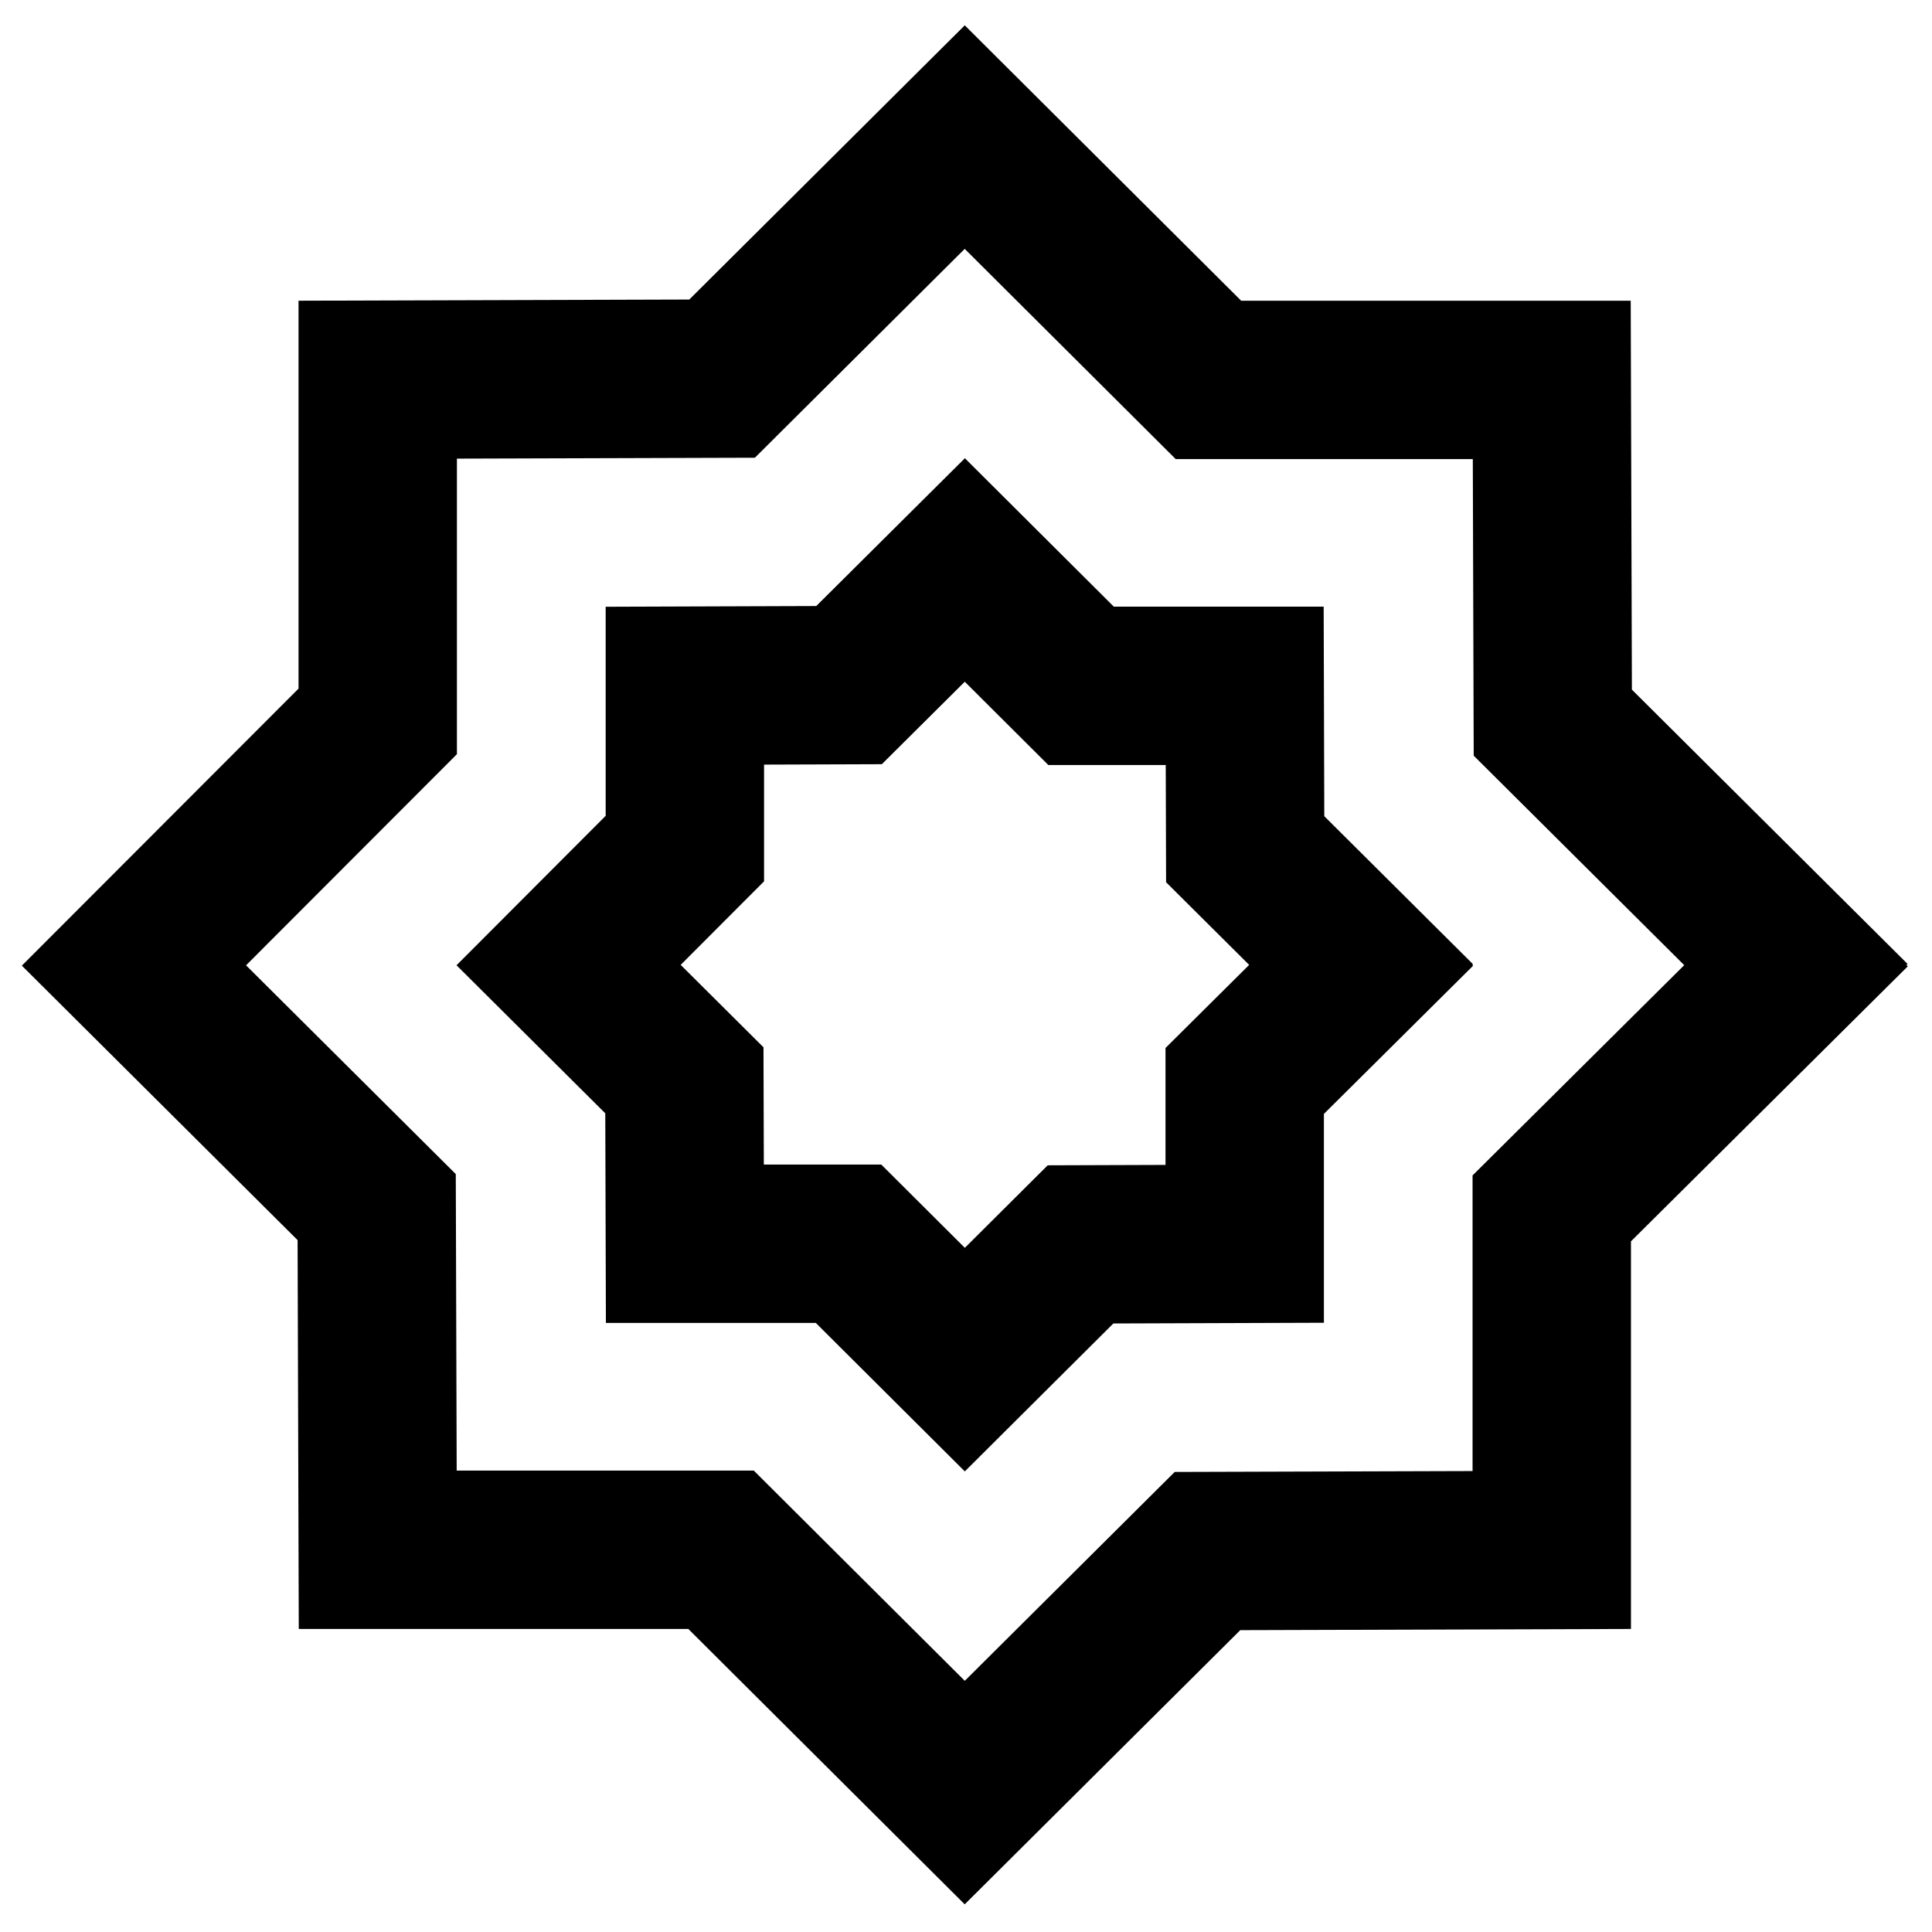
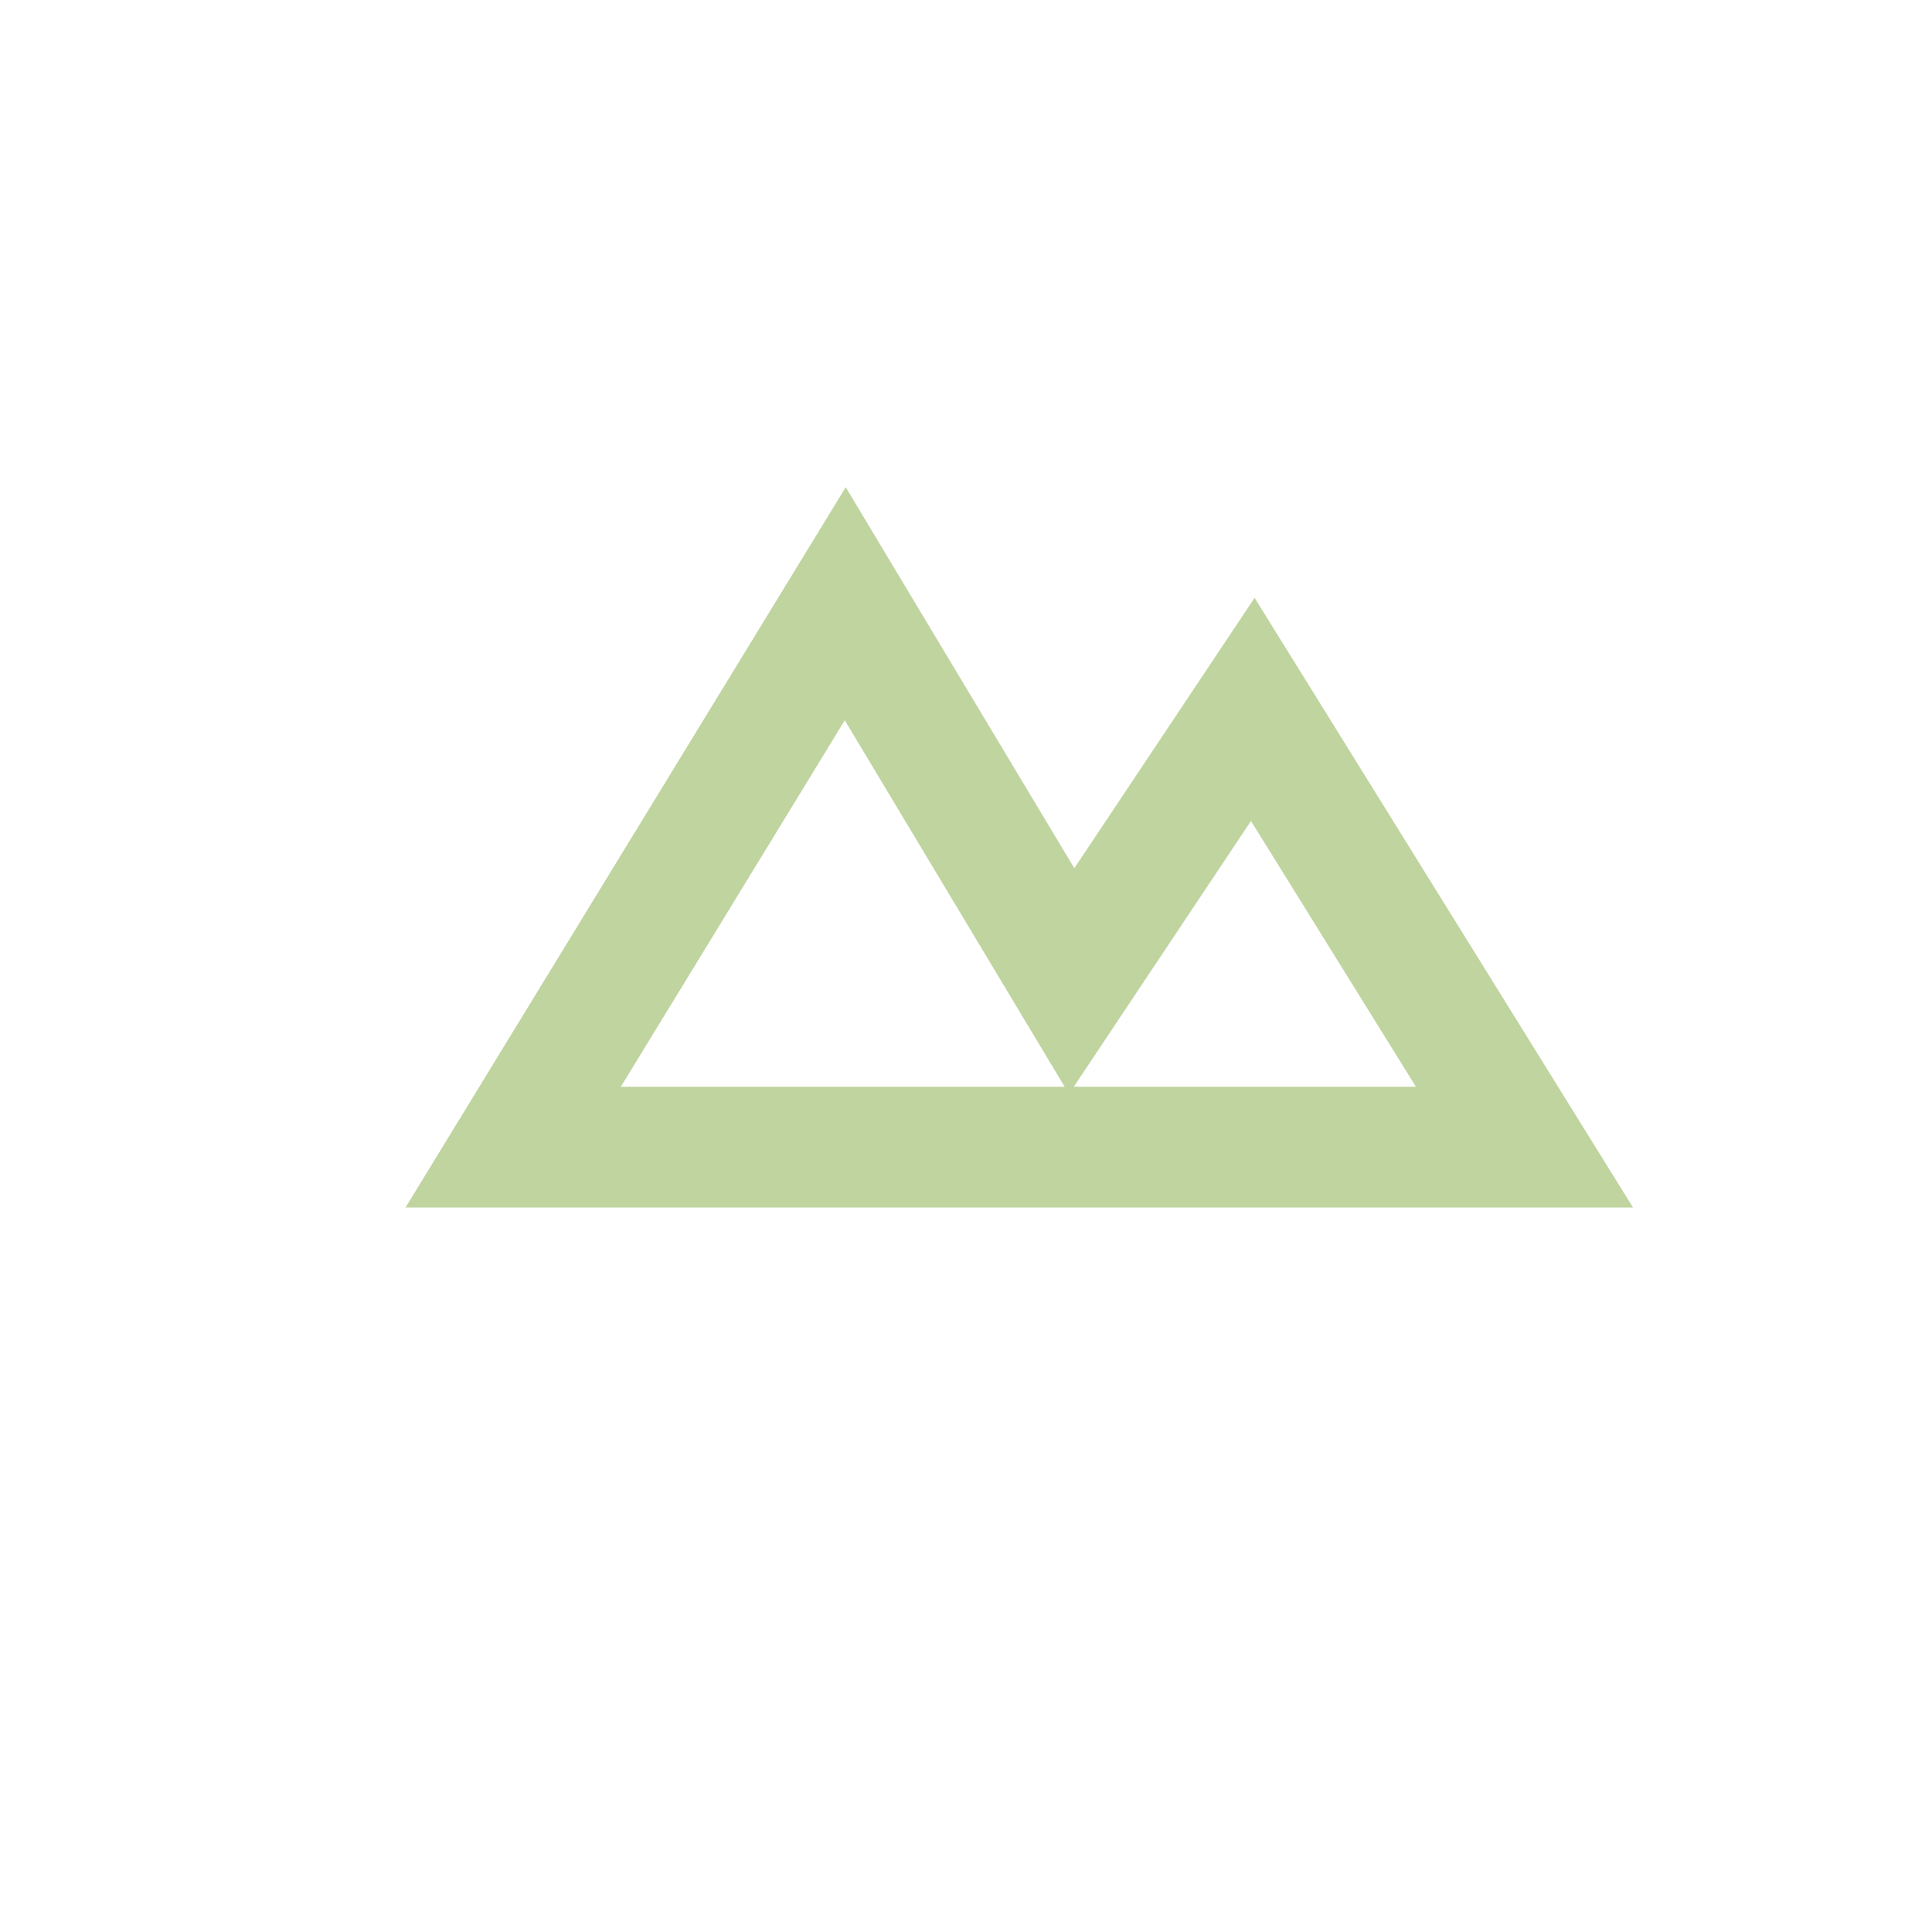
- <svg xmlns="http://www.w3.org/2000/svg" xml:space="preserve" fill-rule="evenodd" stroke-linecap="square" clip-rule="evenodd" viewBox="0 0 596 596">
-   <path fill="none" stroke="currentColor" stroke-width="48.862" d="m553.978 297.989-75.277 74.781V478.16l-106.207.322-74.881 74.509-75.178-74.906h-105.91l-.322-105.71-74.881-74.534 75.203-75.302V117.124l106.232-.322 74.856-74.509 75.178 74.906h105.91l.322 105.735 74.88 74.51" />
-   <path fill="none" stroke="currentColor" stroke-width="48.862" d="m419.893 297.79-35.915 35.667v50.251l-50.648.174-35.692 35.543-35.866-35.741h-50.499l-.149-50.425-35.716-35.543 35.865-35.94v-50.251l50.648-.174 35.717-35.518 35.865 35.742h50.475l.148 50.4 35.717 35.543" />
+ <svg xmlns="http://www.w3.org/2000/svg" width="128" height="128" viewBox="0 0 128 128">
+   <g fill="none" stroke="#bfd49f" stroke-width="8" stroke-linejoin="miter" stroke-linecap="square">
+     <path d="M34 76l22-36 15 25 12-18 18 29z" />
+   </g>
</svg>
